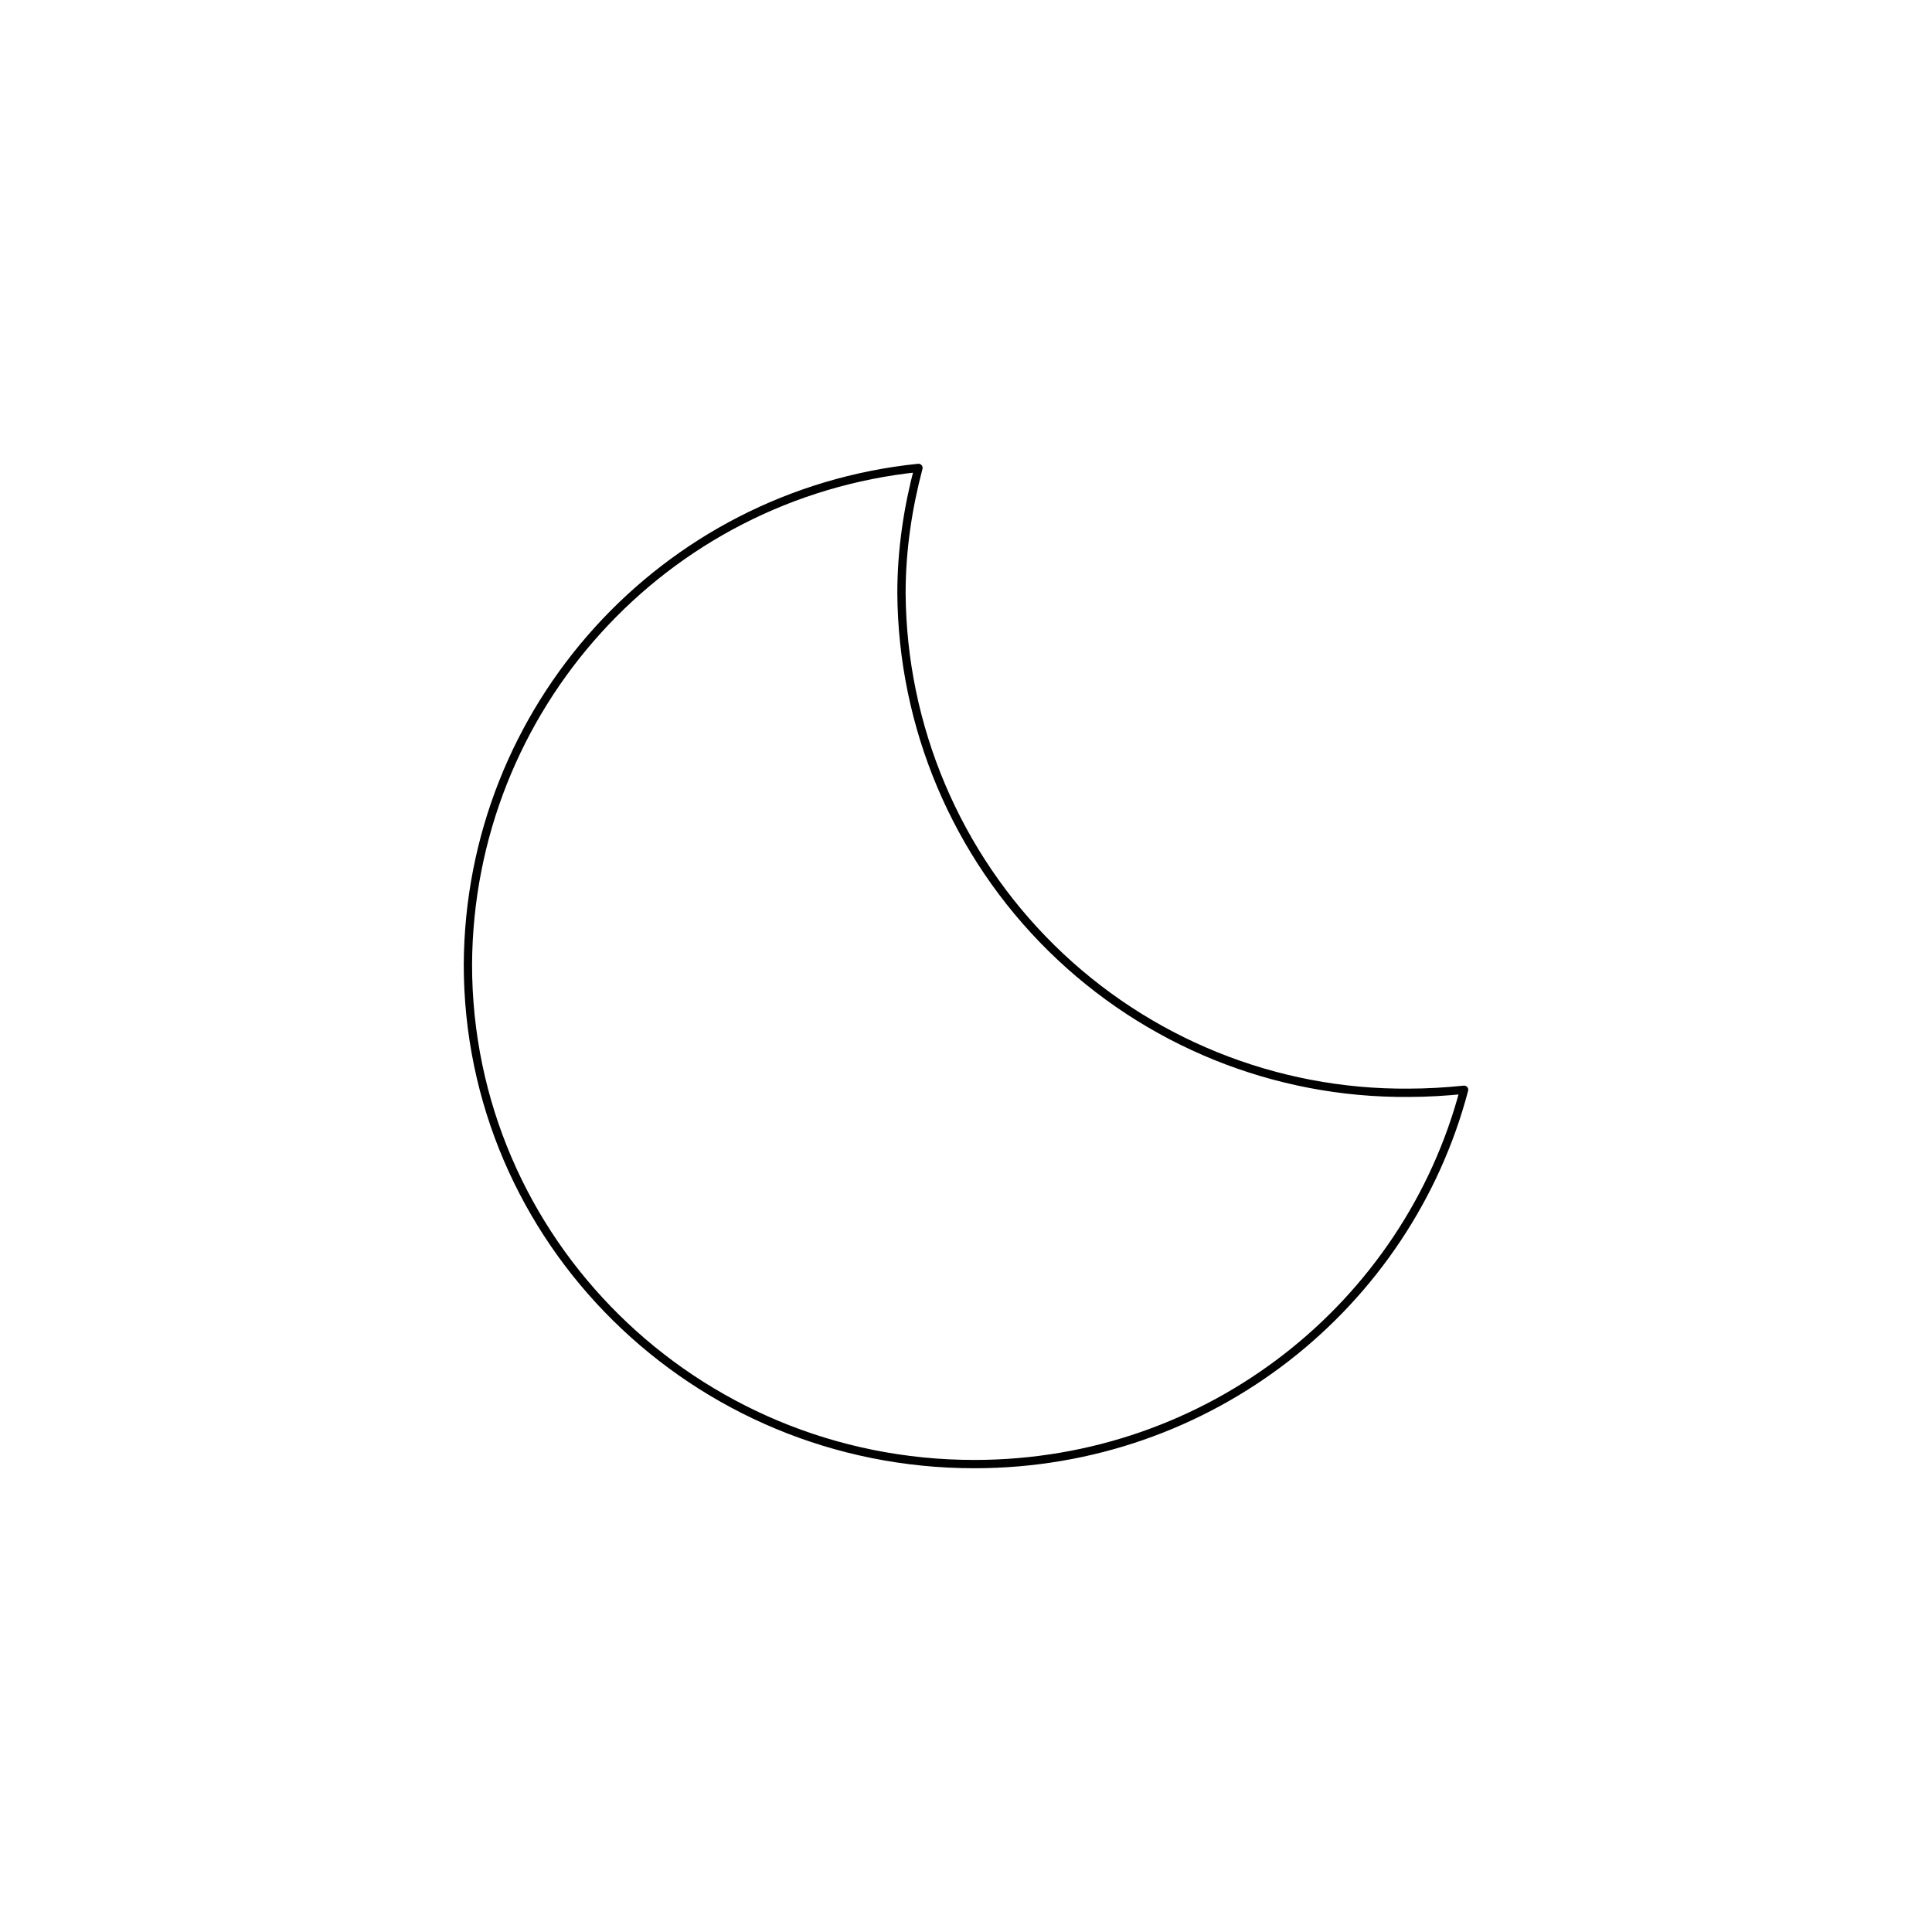
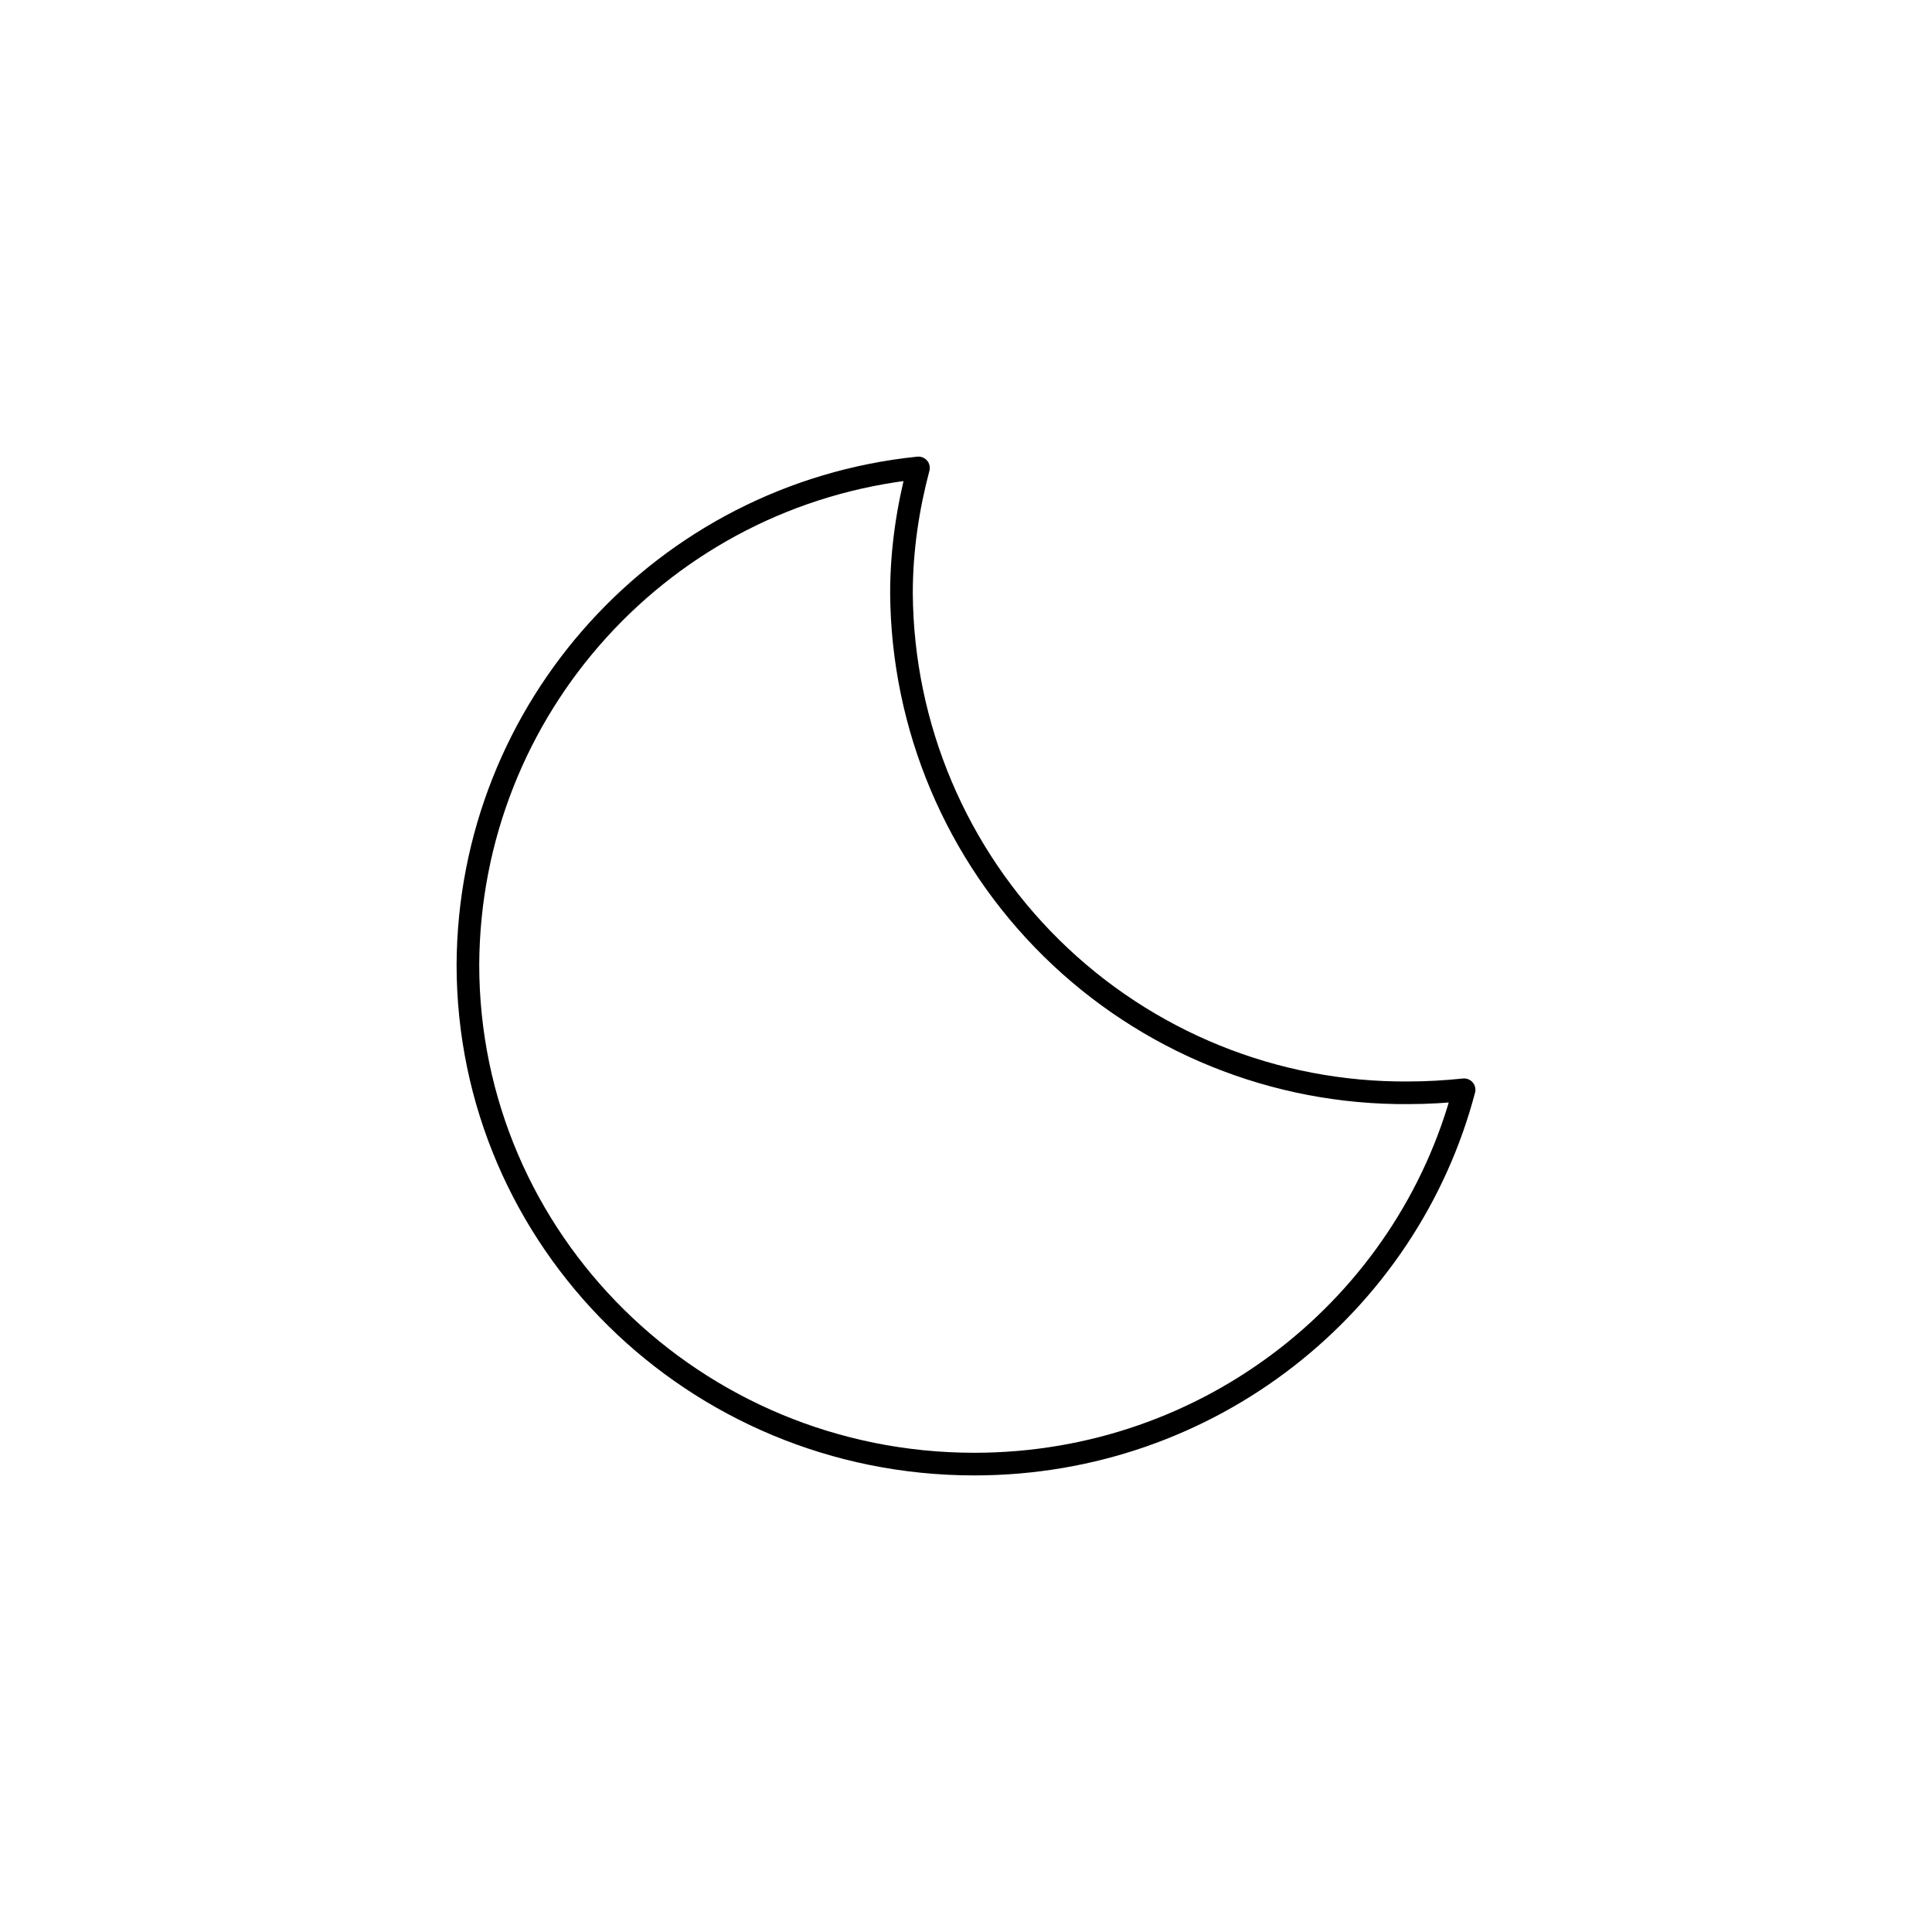
<svg xmlns="http://www.w3.org/2000/svg" xmlns:xlink="http://www.w3.org/1999/xlink" viewBox="0 0 512 512">
  <defs>
    <symbol id="a" viewBox="0 0 279 279">
-       <path fill="none" stroke="#000" stroke-linecap="round" stroke-linejoin="round" stroke-width="2.2" d="M256.8 173.1A133.3 133.3 0 01122.4 40.7c0-11.5 1.7-22.6 4.5-33.2A133 133 0 007.5 139.1c0 73.1 60 132.4 134.2 132.4 62.5 0 114.8-42.2 129.8-99.2-4.8.5-9.8.8-14.8.8Z" vector-effect="non-scaling-stroke" />
+       <path fill="none" stroke="#000" stroke-linecap="round" stroke-linejoin="round" stroke-width="6.0" d="M256.8 173.1A133.3 133.3 0 01122.4 40.7c0-11.5 1.7-22.6 4.5-33.2A133 133 0 007.5 139.1c0 73.1 60 132.4 134.2 132.4 62.5 0 114.8-42.2 129.8-99.2-4.8.5-9.8.8-14.8.8Z" vector-effect="non-scaling-stroke" />
    </symbol>
    <style>.id{fill:none;stroke:#000;stroke-linecap:round;stroke-linejoin:round;stroke-width:15px;}</style>
  </defs>
  <g id="c">
    <use xlink:href="#a" width="279" height="279" transform="translate(116.5 116.5)" />
  </g>
</svg>
